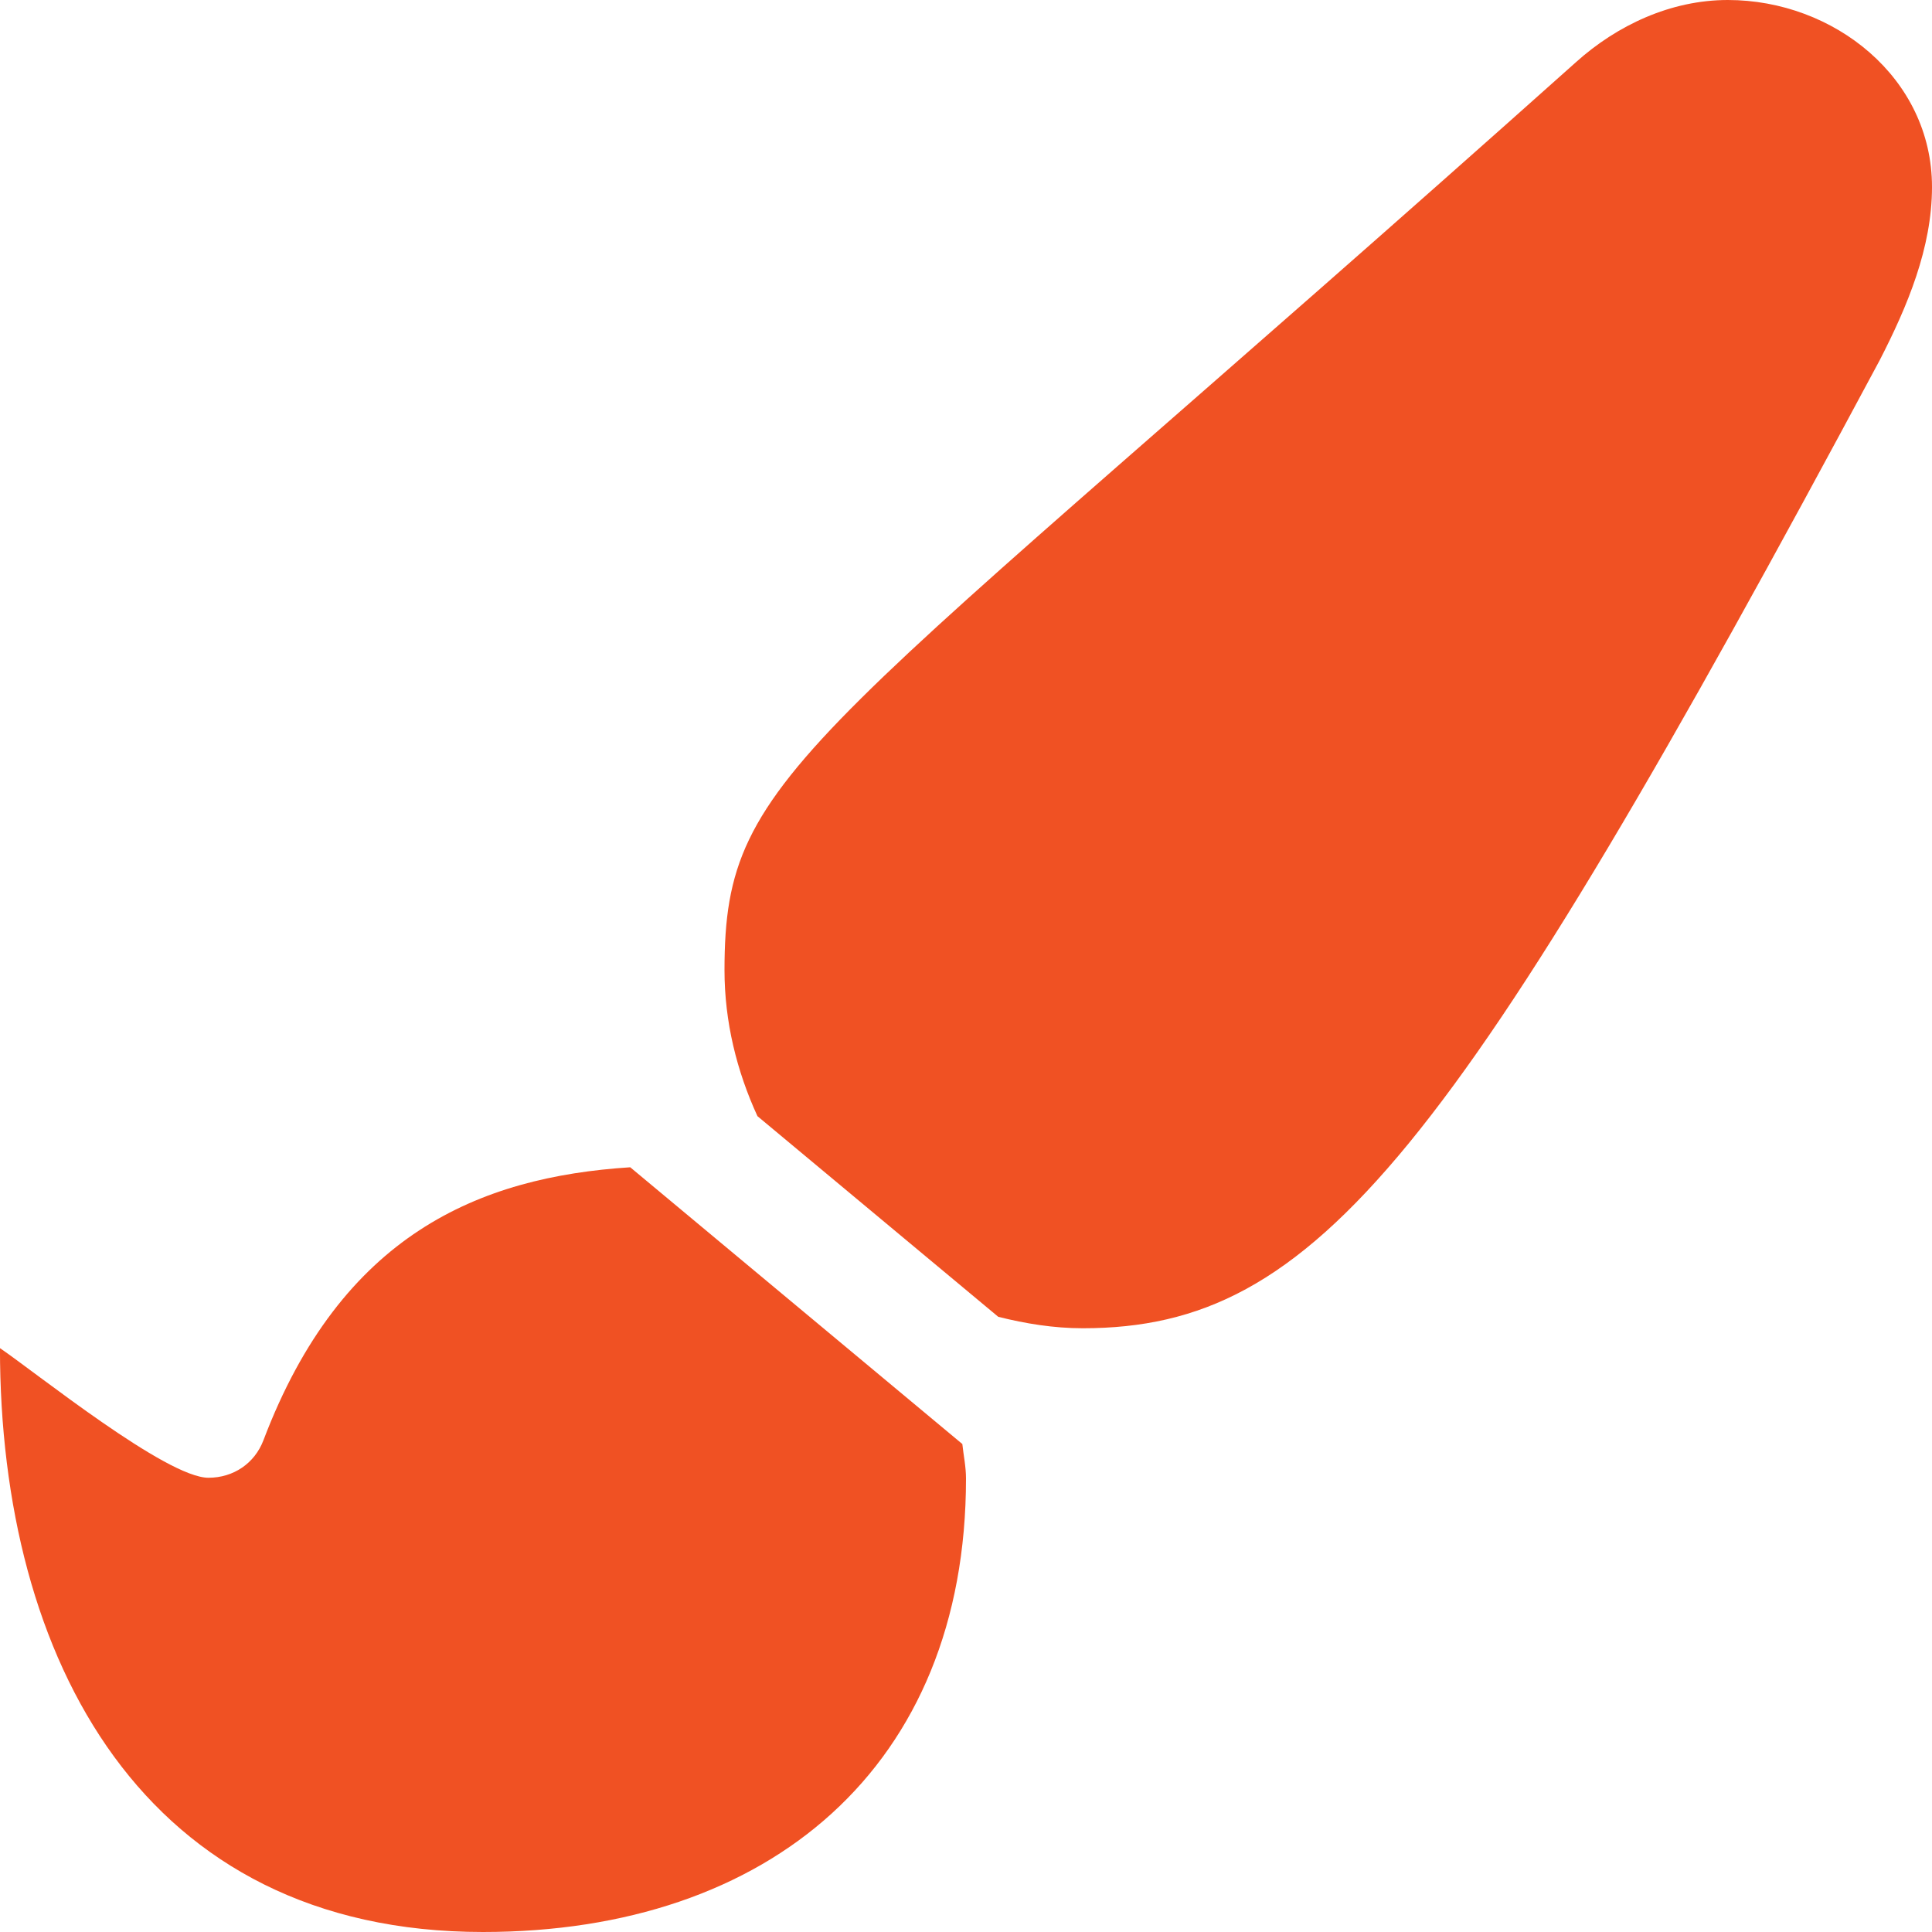
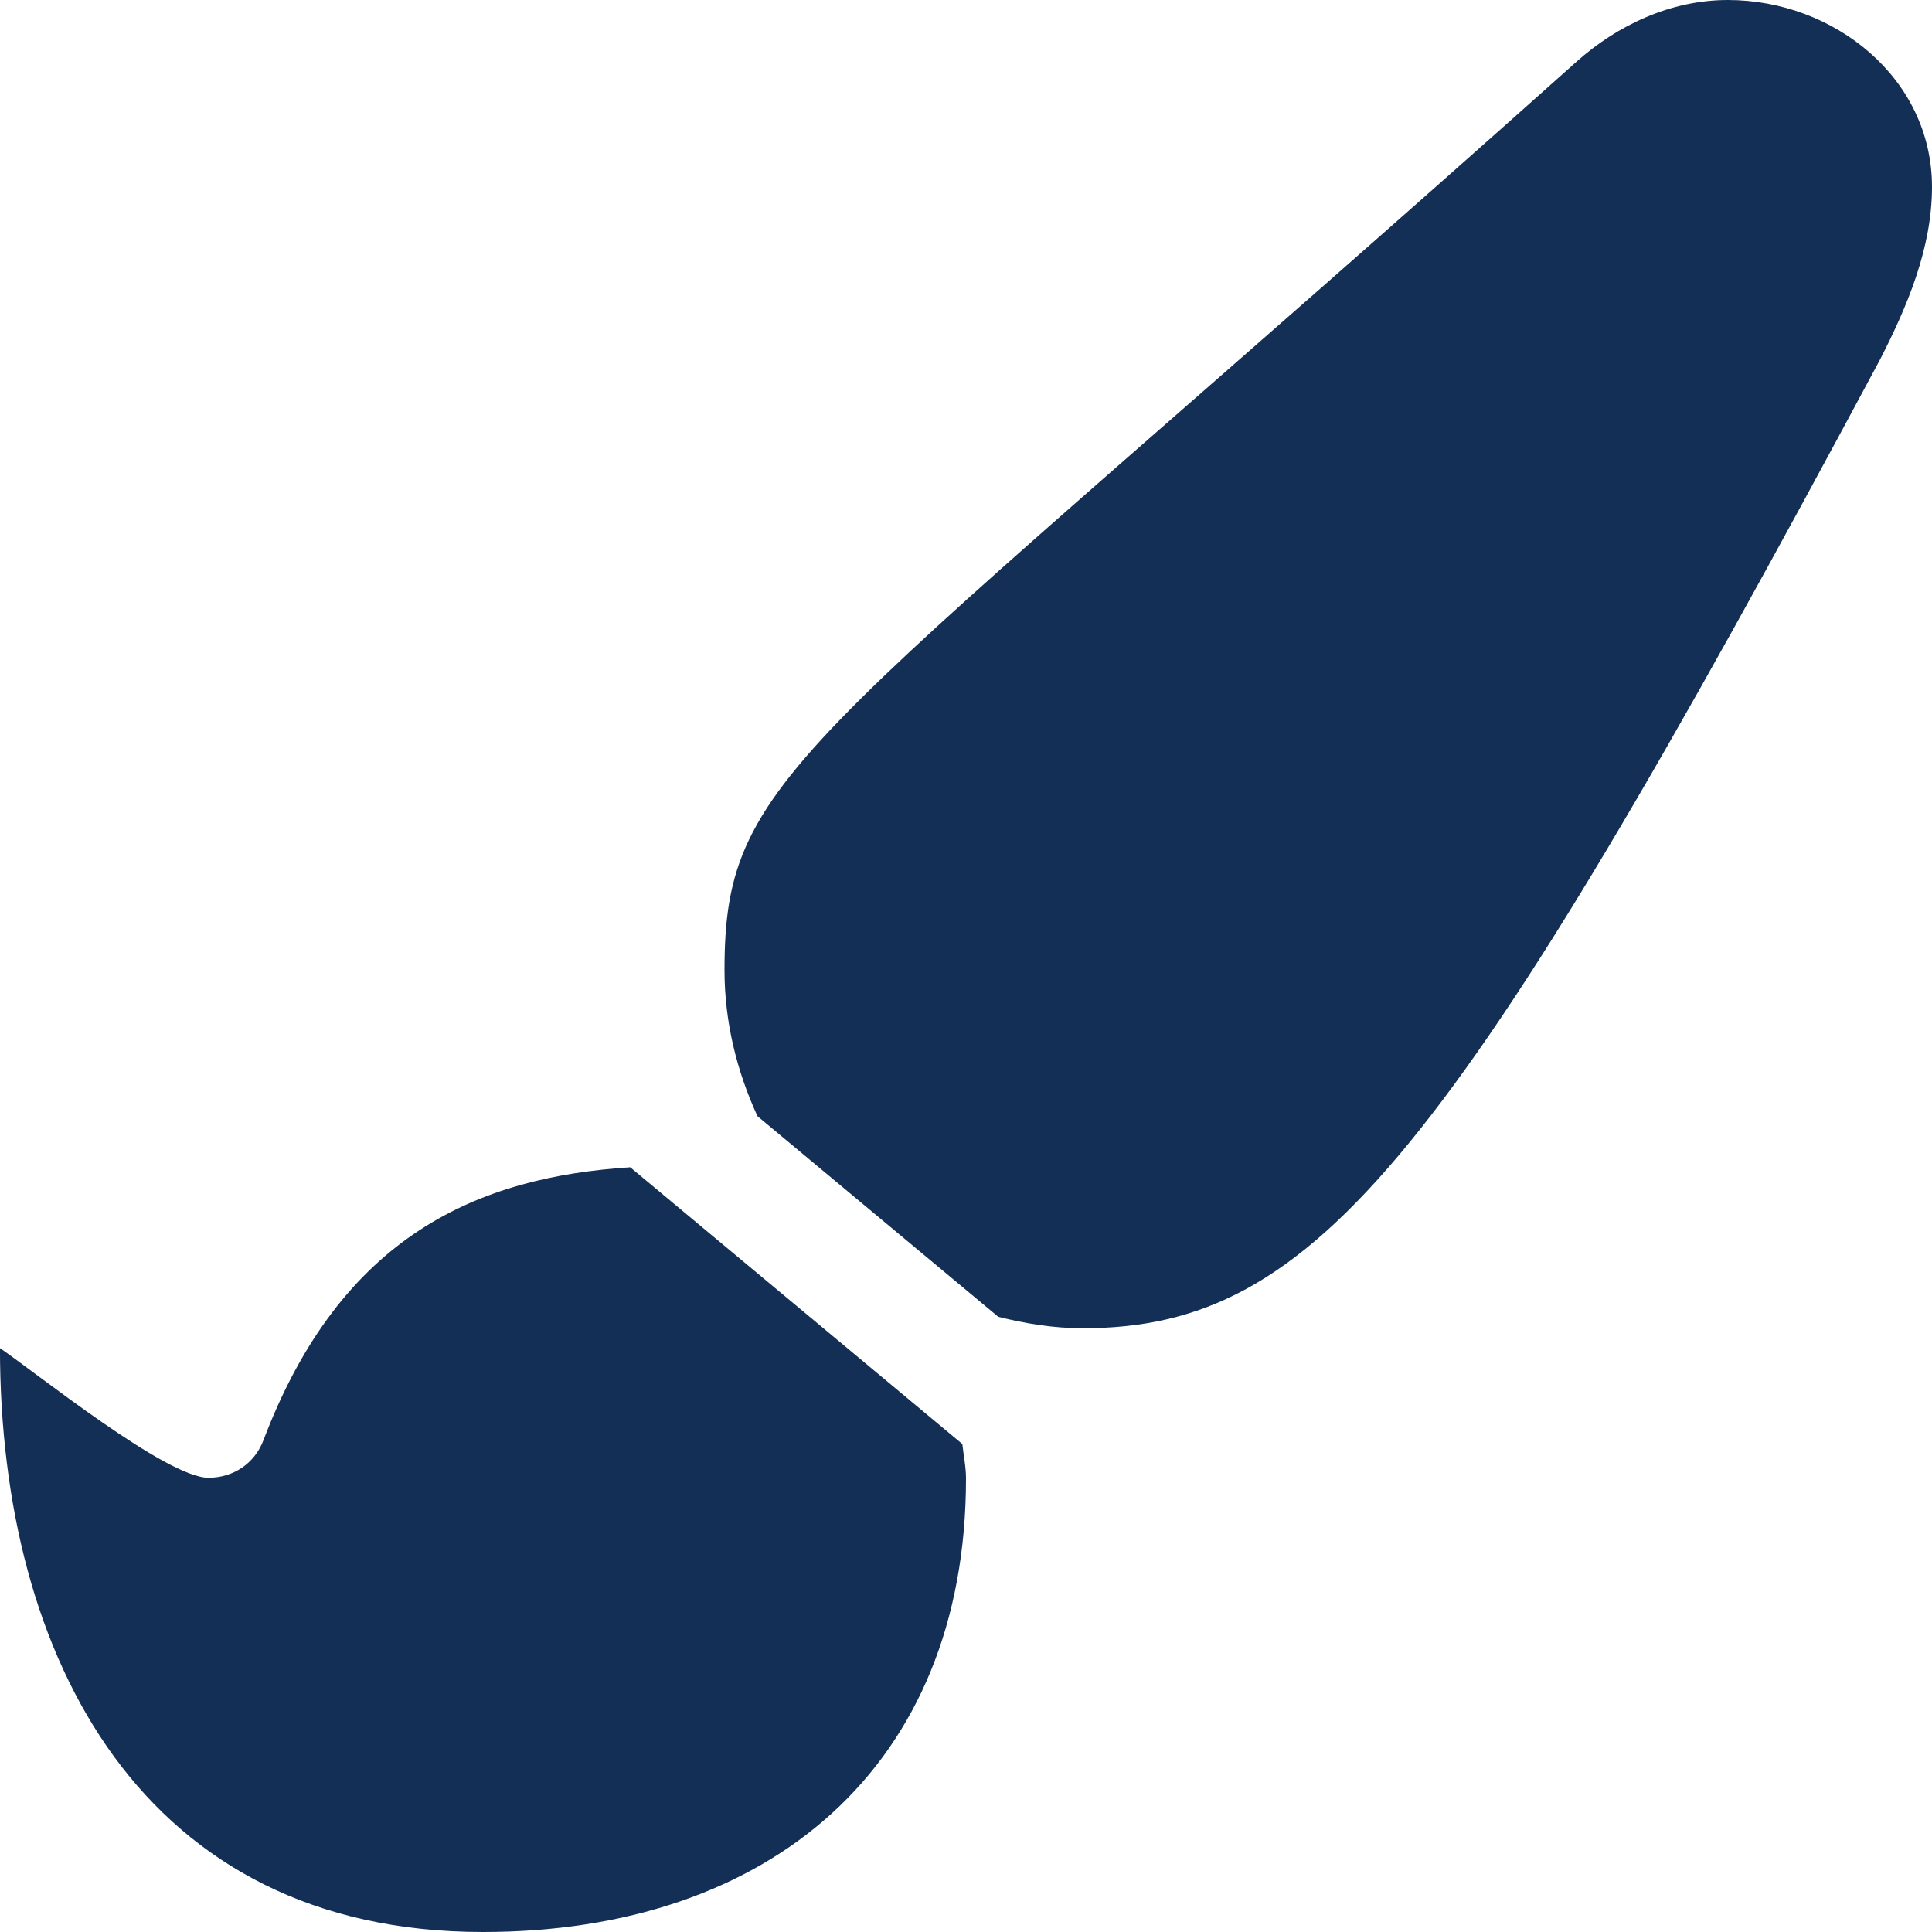
<svg xmlns="http://www.w3.org/2000/svg" viewBox="0 0 512 512">
  <defs>
    <style>
			.icon-fill {
- 				fill: #f05123;
+ 				fill: #142f56;
				opacity: 1;
			}
		</style>
  </defs>
  <path class="icon-fill" d="M167.02 309.34c-40.12 2.58-76.53 17.86-97.19 72.3-2.35 6.21-8 9.98-14.59 9.98-11.11 0-45.46-27.67-55.25-34.35C0 439.62 37.93 512 128 512c75.86 0 128-43.77 128-120.19 0-3.11-.65-6.08-.97-9.13l-88.01-73.34zM457.89 0c-15.16 0-29.37 6.71-40.21 16.45C213.27 199.05 192 203.34 192 257.09c0 13.7 3.25 26.76 8.73 38.7l63.82 53.18c7.21 1.8 14.64 3.03 22.39 3.03 62.11 0 98.11-45.47 211.16-256.46 7.38-14.35 13.9-29.85 13.9-45.99C512 20.64 486 0 457.89 0z" />
</svg>
